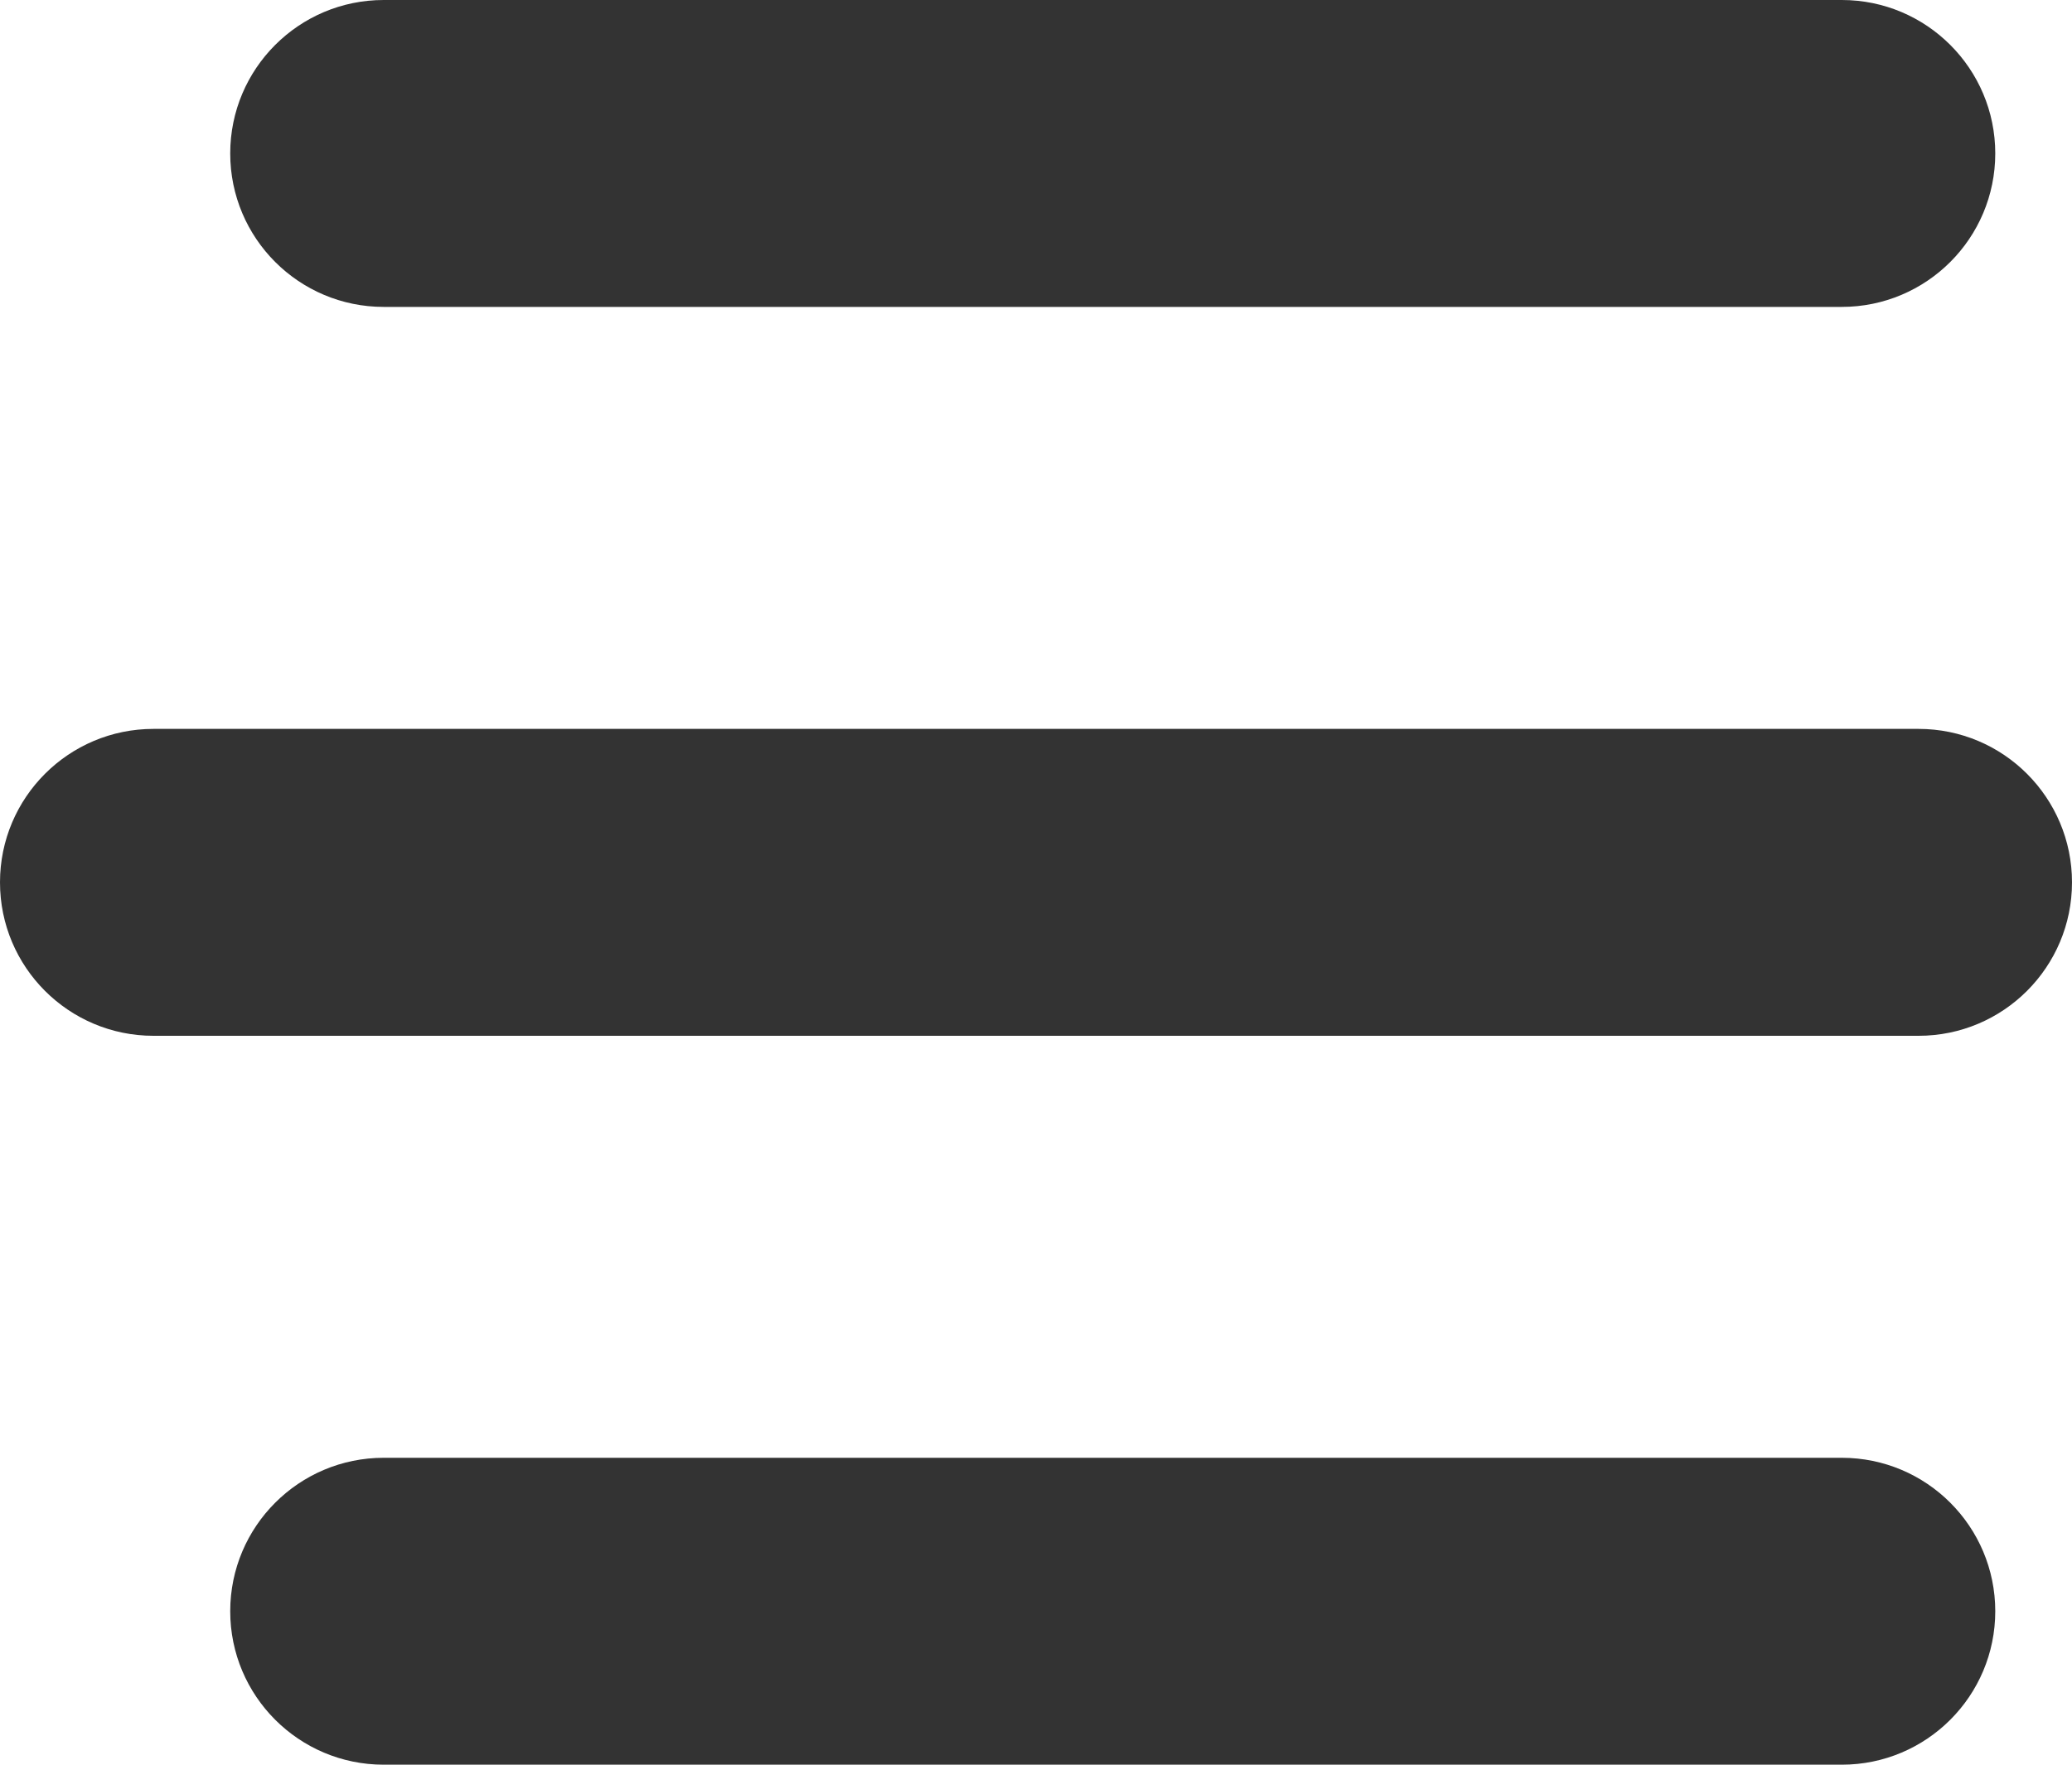
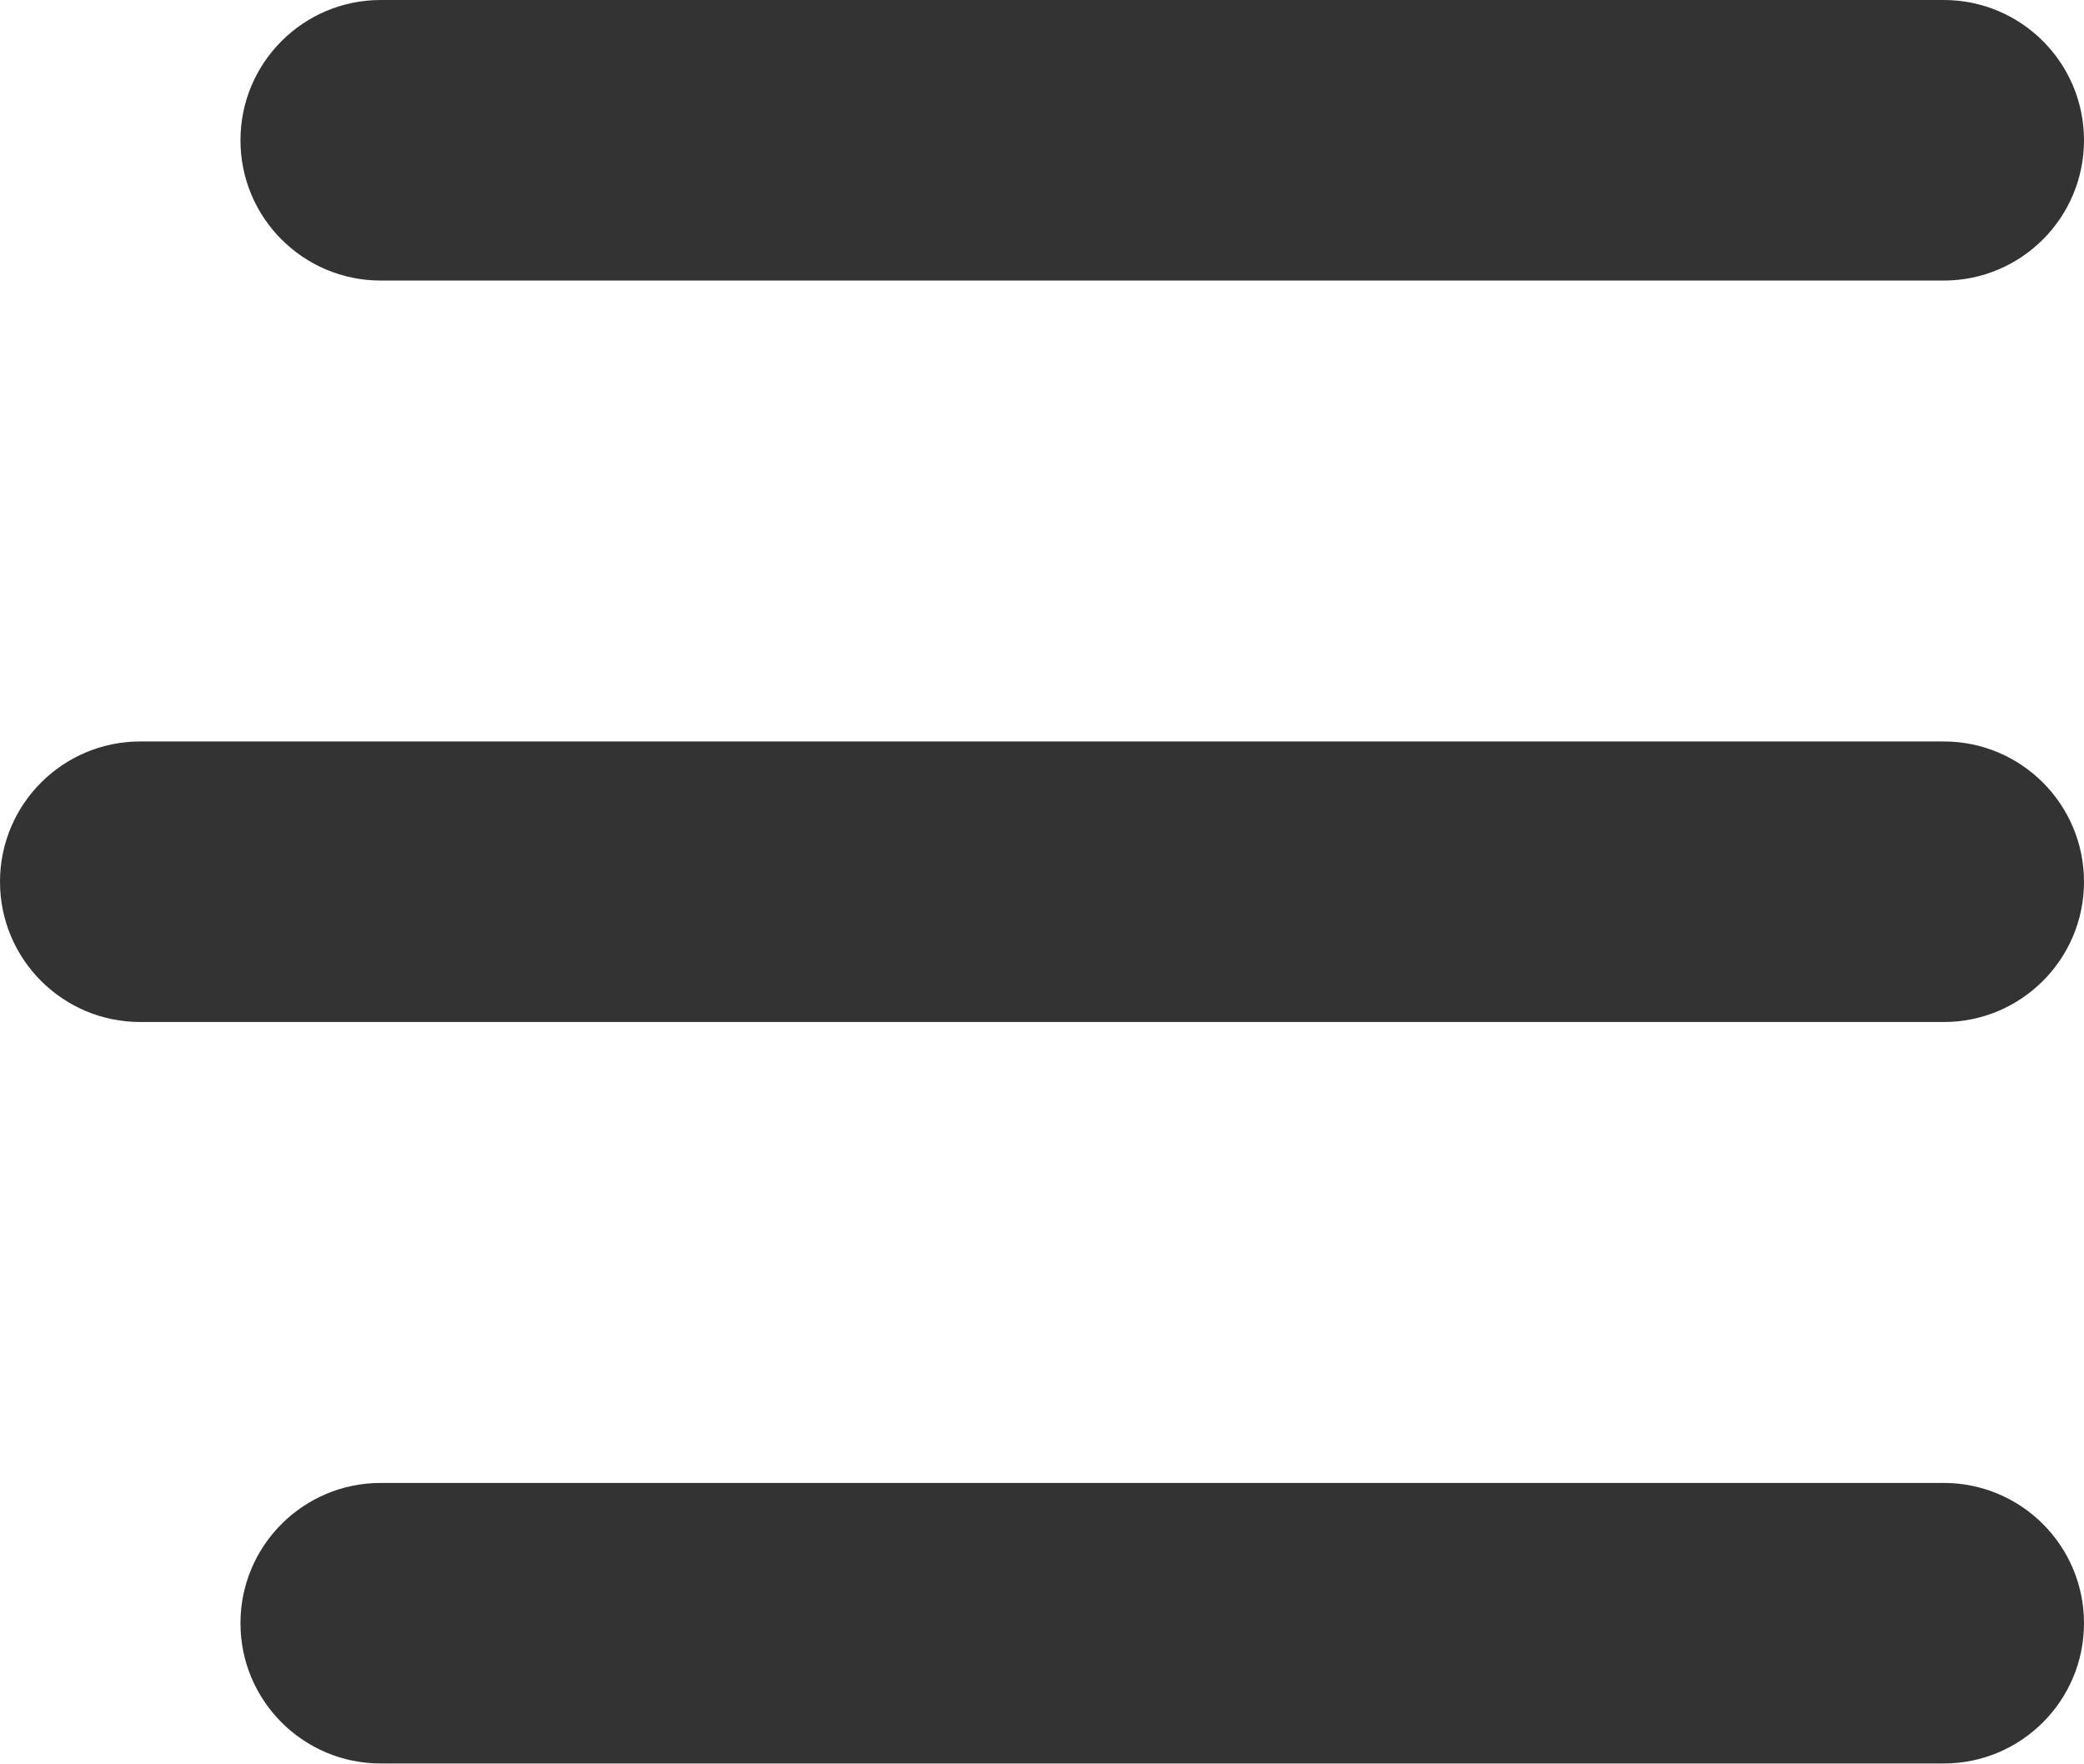
- <svg xmlns="http://www.w3.org/2000/svg" width="27" height="23" viewBox="0 0 27 23">
-   <g id="drawer-icon" transform="translate(-2306 -25)">
-     <rect id="사각형_5614" data-name="사각형 5614" width="23" height="4" rx="2" transform="translate(2309 25)" fill="#333" />
-     <rect id="사각형_8093" data-name="사각형 8093" width="27" height="4" rx="2" transform="translate(2306 34.5)" fill="#333" />
-     <rect id="사각형_8094" data-name="사각형 8094" width="23" height="4" rx="2" transform="translate(2309 44)" fill="#333" />
+ <svg xmlns="http://www.w3.org/2000/svg" width="26" height="22" viewBox="0 0 26 22">
+   <g id="drawer-icon" transform="translate(-2307 -25)">
+     <rect id="사각형_5614" data-name="사각형 5614" width="23" height="3.5" rx="1.75" transform="translate(2310 25)" fill="#333" />
+     <rect id="사각형_8093" data-name="사각형 8093" width="26" height="3.5" rx="1.75" transform="translate(2307 34.25)" fill="#333" />
+     <rect id="사각형_8094" data-name="사각형 8094" width="23" height="3.5" rx="1.75" transform="translate(2310 43.5)" fill="#333" />
  </g>
</svg>
